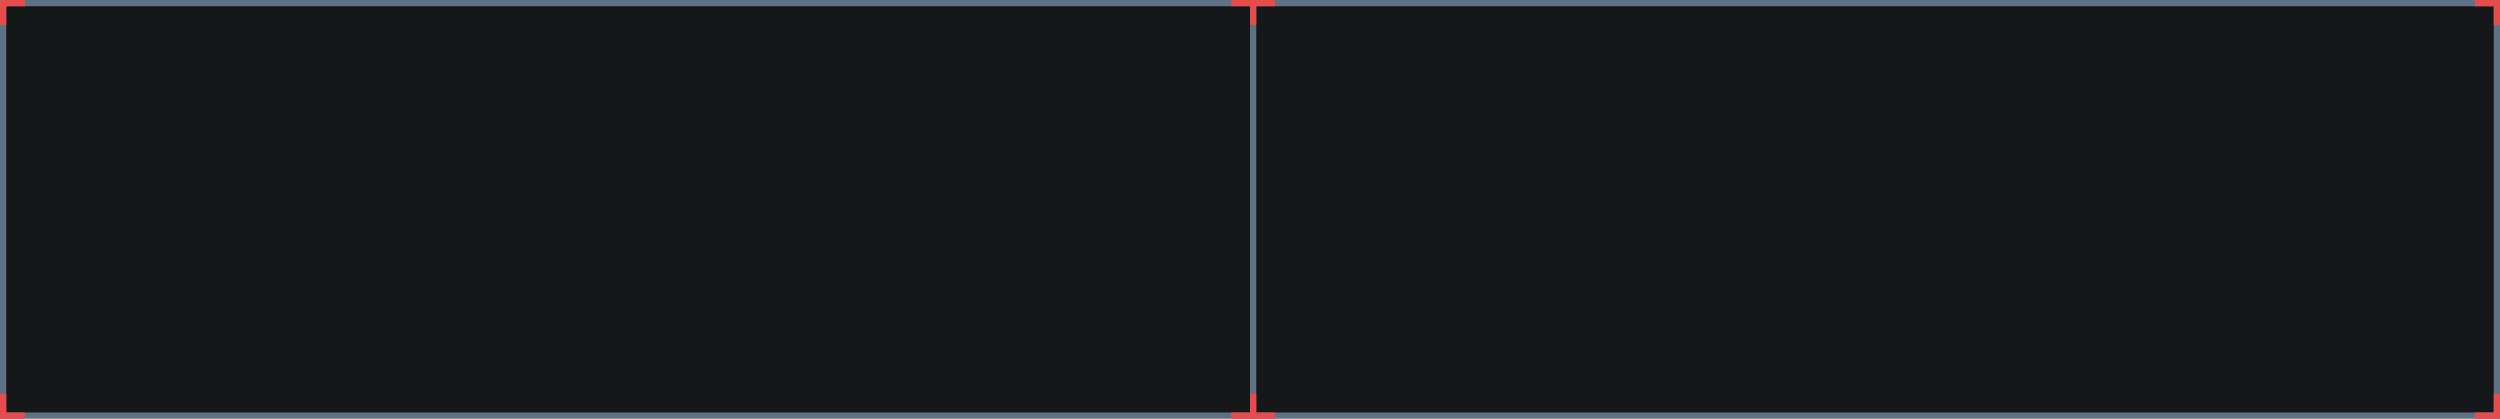
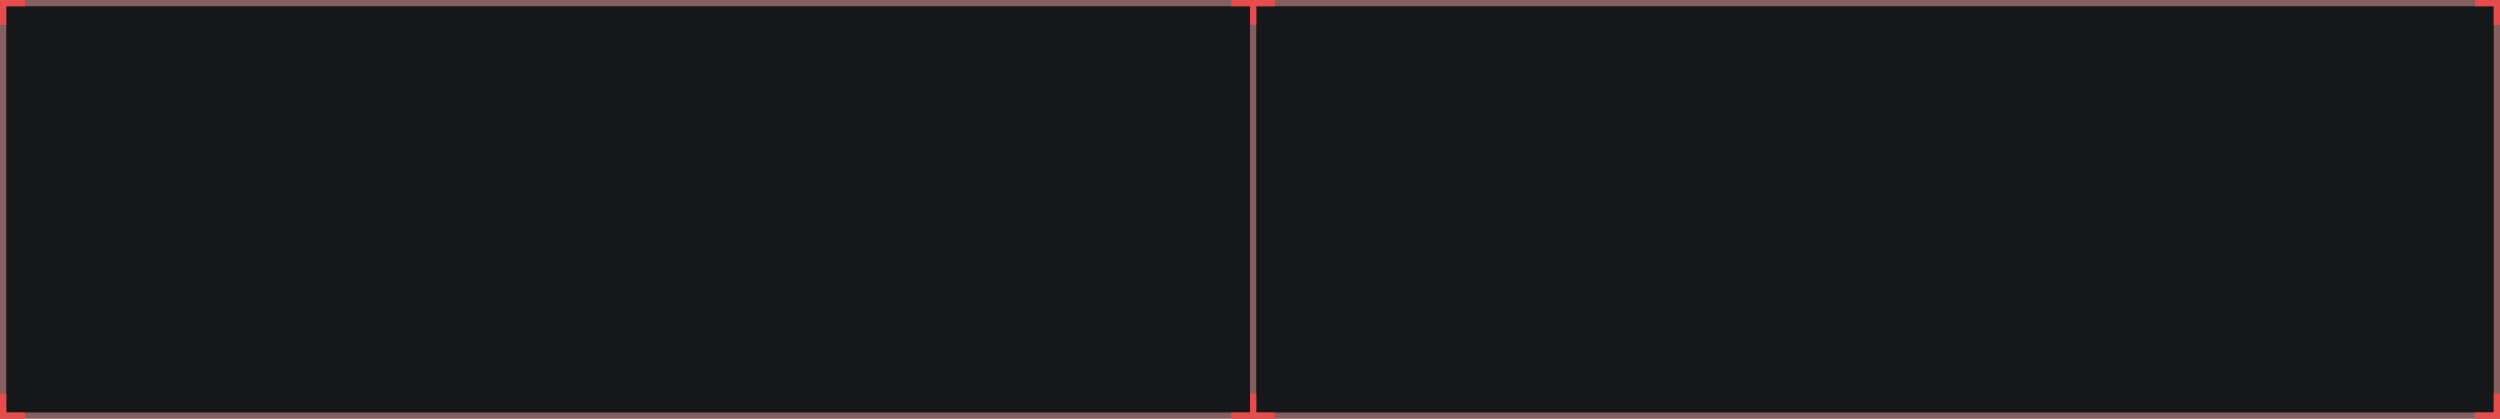
<svg xmlns="http://www.w3.org/2000/svg" width="400px" height="67px" viewBox="0 0 400 67" version="1.1">
  <g id="Page-1" stroke="none" stroke-width="1" fill="none" fill-rule="evenodd">
    <g id="price-info-bg--dark" transform="translate(-0, -0)">
-       <polygon id="Path" stroke="#5F7285" fill="#151718" fill-rule="nonzero" points="399.5 60.383 399.5 66.5 0.5 66.5 0.5 0.5 399.5 0.5" />
-       <rect id="Rectangle" fill="#5F7285" fill-rule="nonzero" transform="translate(200.5, 33.5) rotate(-90) translate(-200.5, -33.5) " x="167" y="33" width="67" height="1" />
+       <polygon id="Path" stroke="#855f5f" fill="#151718" fill-rule="nonzero" points="399.5 60.383 399.5 66.5 0.5 66.5 0.5 0.5 399.5 0.5" />
+       <rect id="Rectangle" fill="#855f5f" fill-rule="nonzero" transform="translate(200.5, 33.5) rotate(-90) translate(-200.5, -33.5) " x="167" y="33" width="67" height="1" />
      <polygon id="Path" fill="#e64c4c" points="204 1 204 3.05980002e-07 201 1.74846002e-07 200 1.31134002e-07 197 2.22044605e-15 197 1 200 1 200 4 201 4 201 1" />
      <polygon id="Path" fill="#e64c4c" points="204 66 204 67 201 67 200 67 197 67 197 66 200 66 200 63 201 63 201 66" />
      <polygon id="Path" fill="#e64c4c" points="4 66 4 67 1 67 4.37113956e-08 67 -4.4408921e-15 66 1.07284396e-07 63 1 63 1 66" />
      <polygon id="Path" fill="#e64c4c" points="4 1 4 3.05980002e-07 1 1.74846002e-07 4.37113956e-08 1.31134002e-07 -4.4408921e-15 1 1.07284396e-07 4 1 4 1 1" />
      <polygon id="Path" fill="#e64c4c" points="396 1 396 3.05980002e-07 399 1.74846002e-07 400 1.31134002e-07 400 1 400 4 399 4 399 1" />
      <polygon id="Path" fill="#e64c4c" points="396 66 396 67 399 67 400 67 400 66 400 63 399 63 399 66" />
    </g>
  </g>
</svg>
